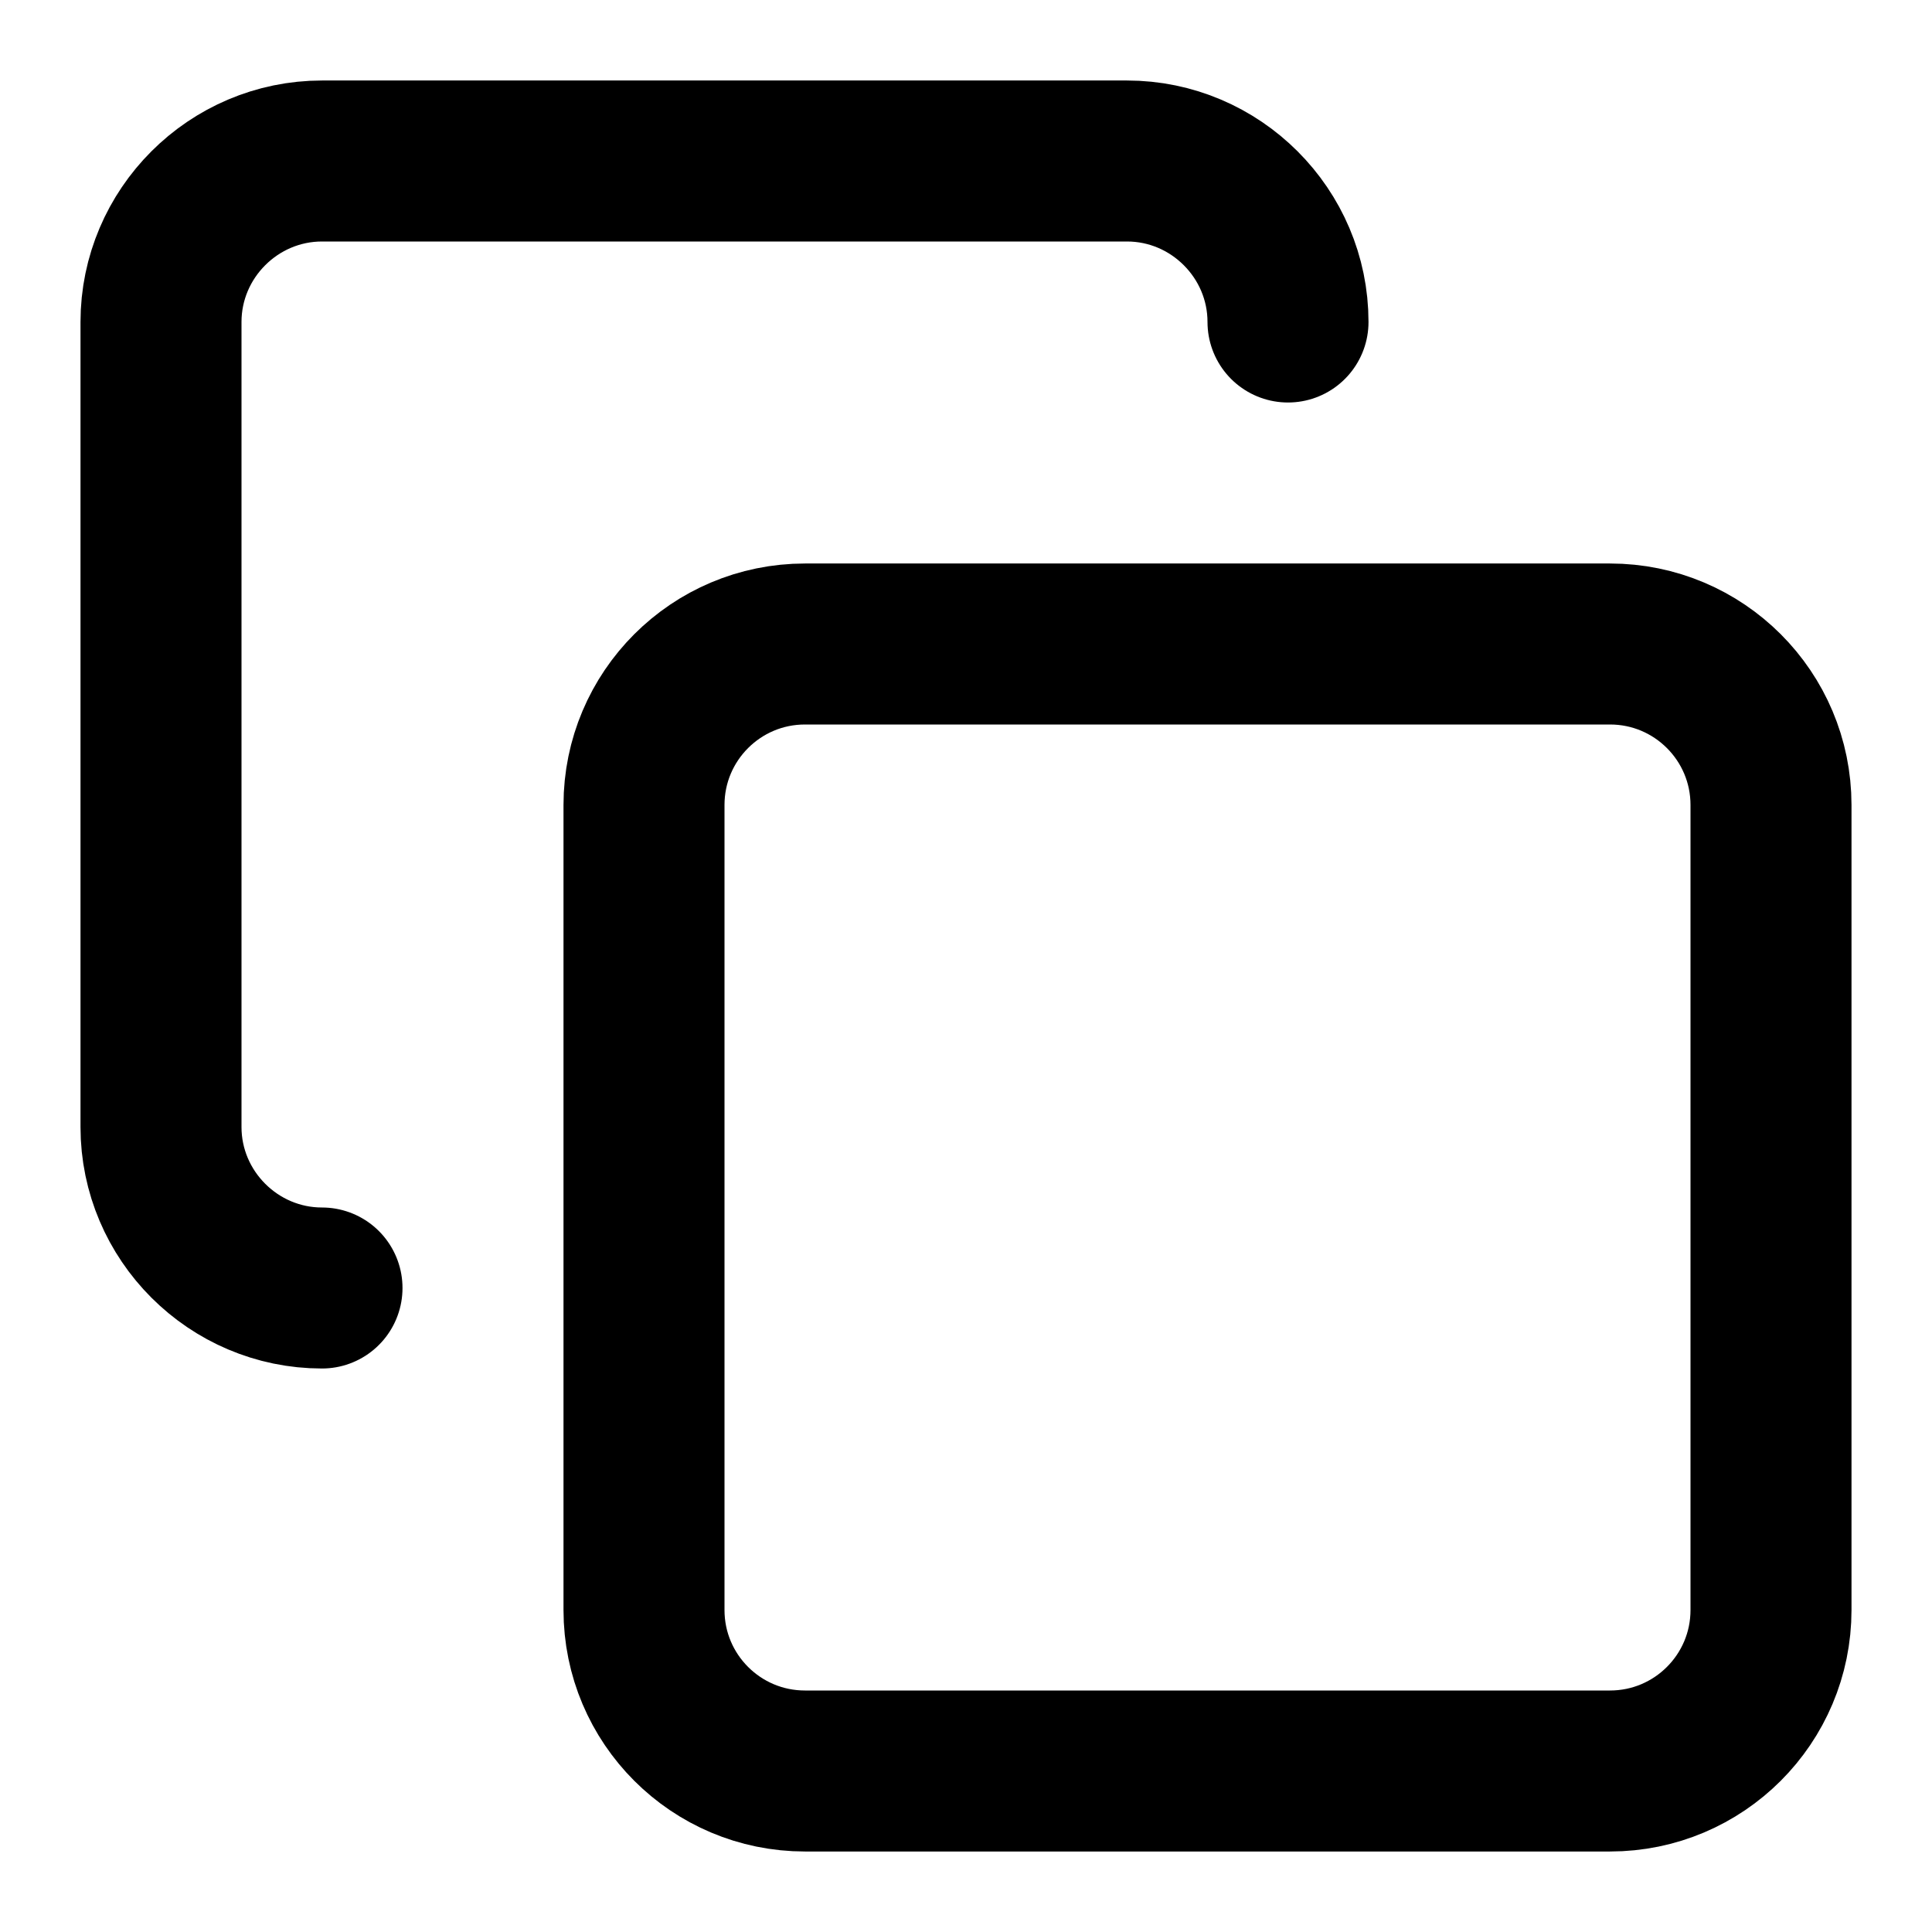
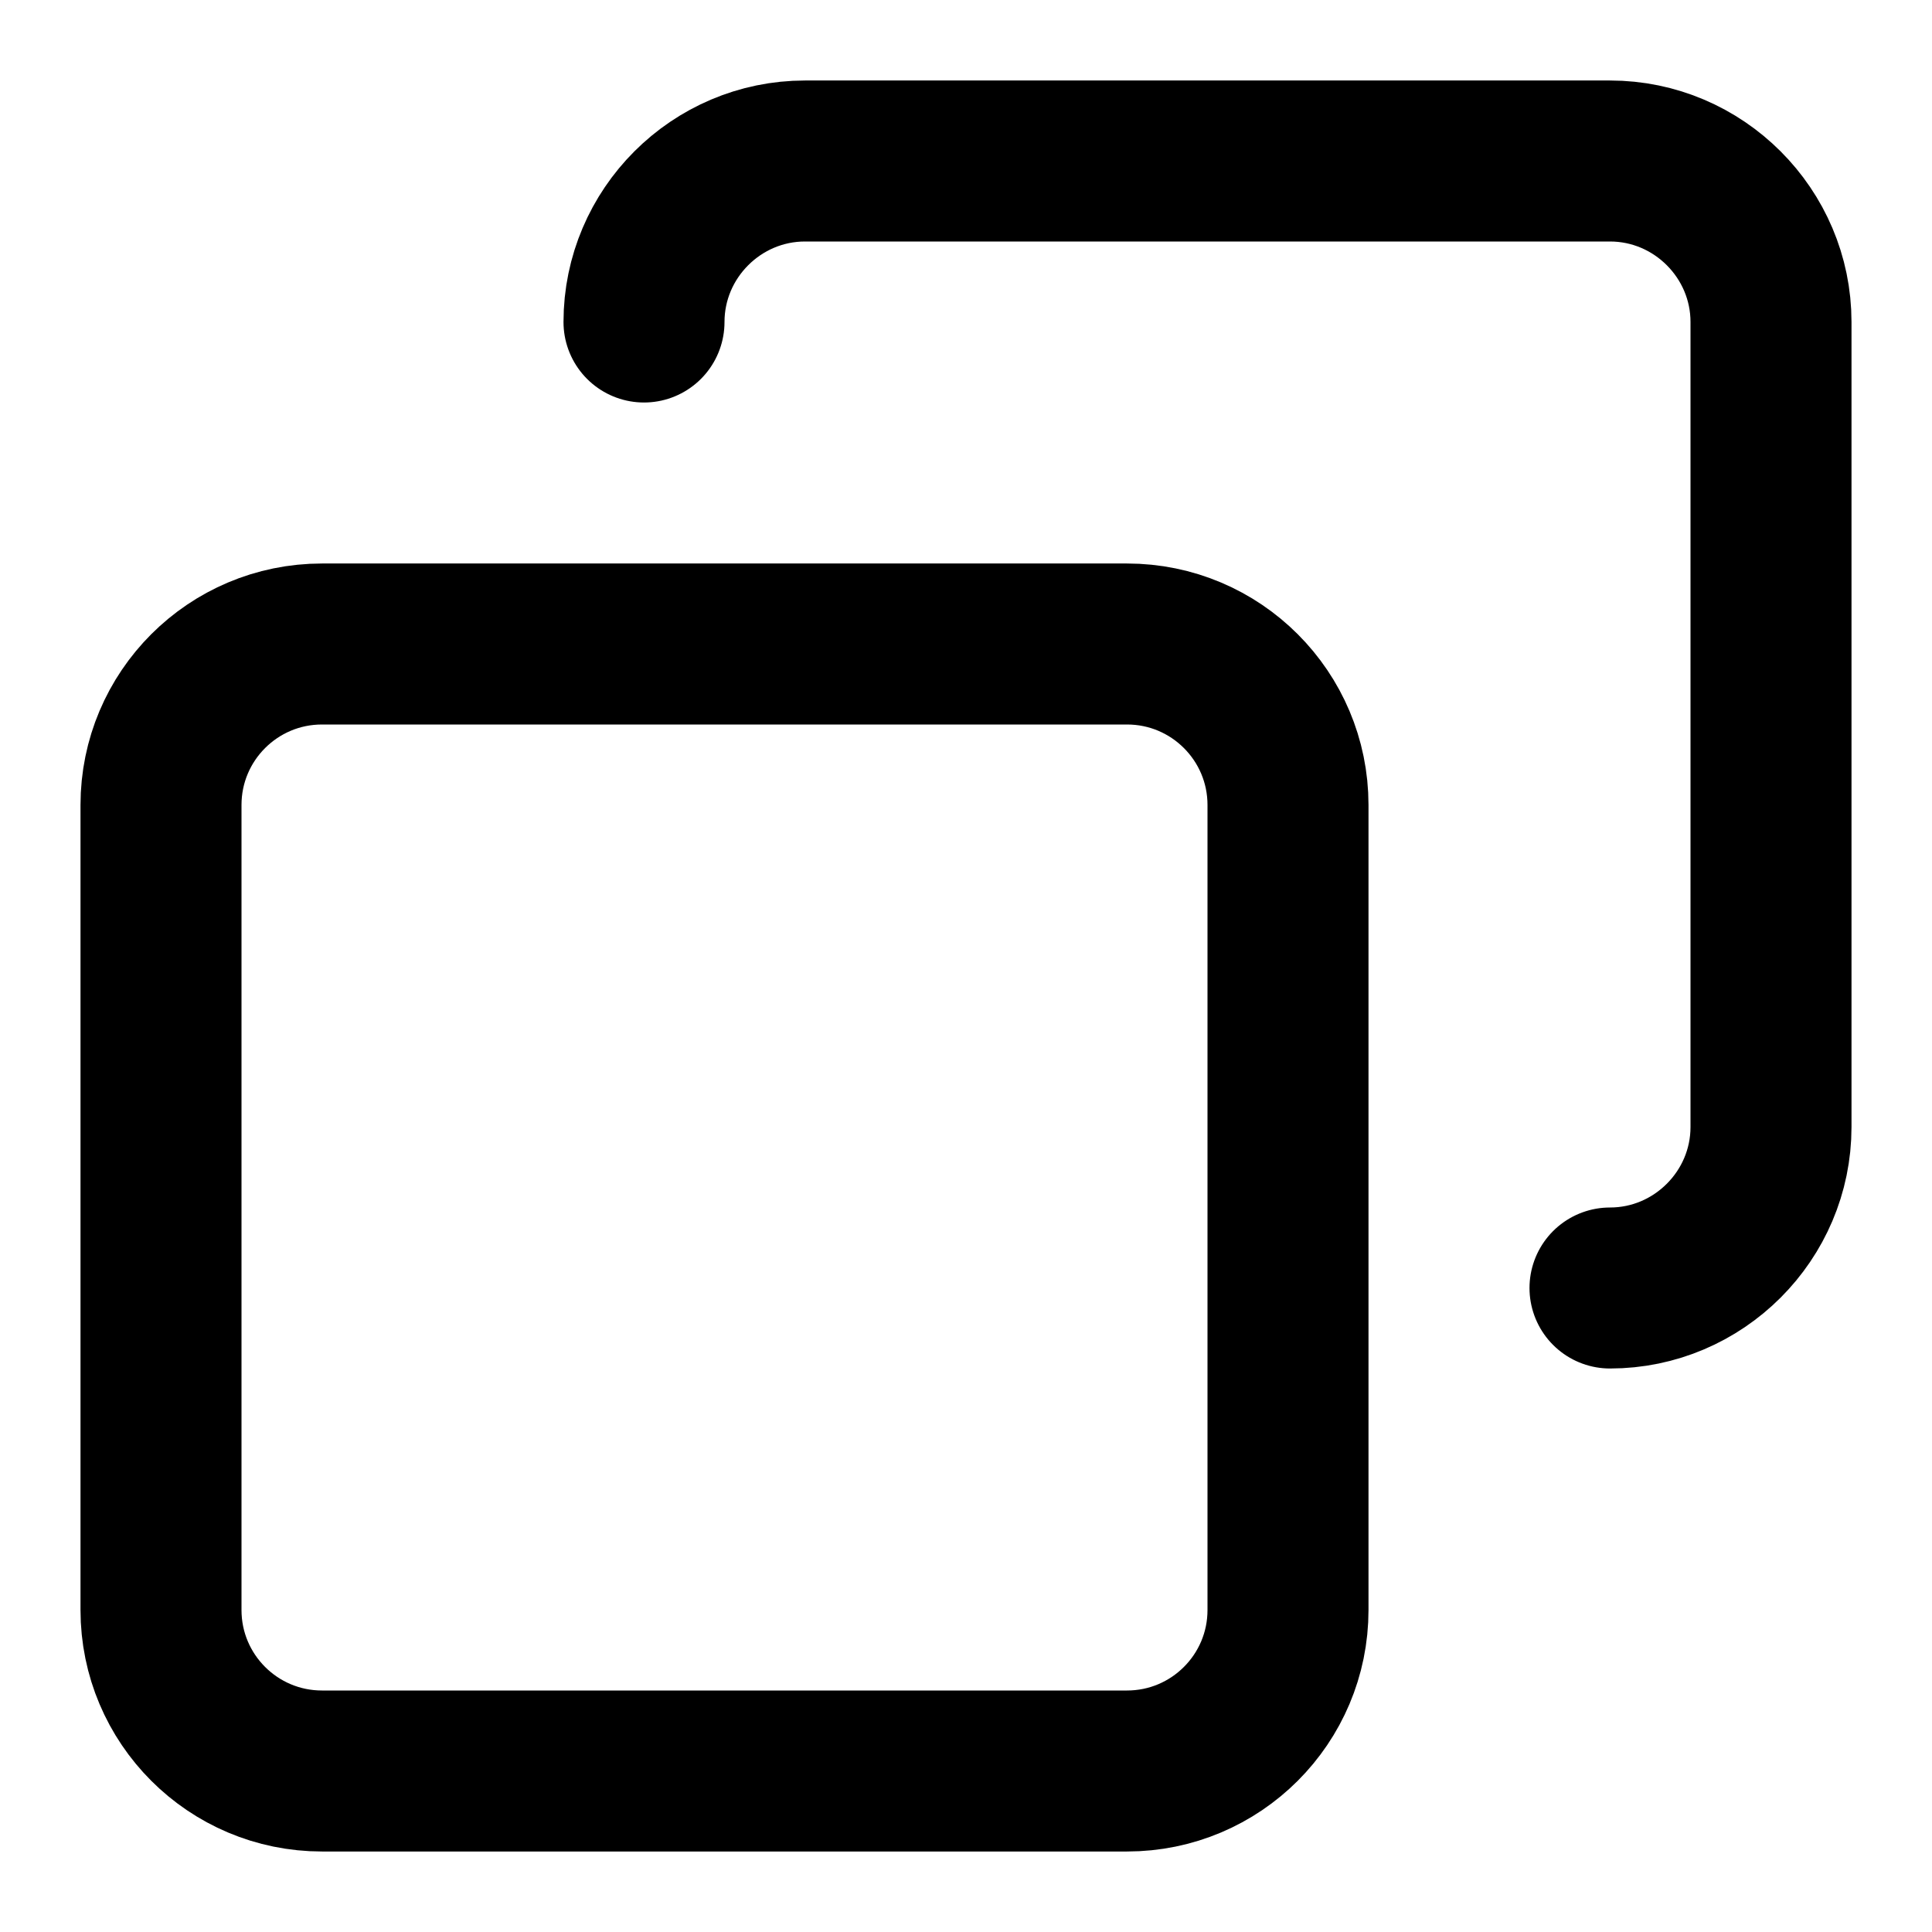
<svg xmlns="http://www.w3.org/2000/svg" viewBox="0 0 24 24" fill="none" stroke="currentColor" stroke-width="2" stroke-linecap="round" stroke-linejoin="round">
-   <rect width="14" height="14" x="8" y="8" rx="2" ry="2" />
-   <path d="M4 16c-1.1 0-2-.9-2-2V4c0-1.1.9-2 2-2h10c1.1 0 2 .9 2 2" />
+   <g transform="rotate(90 12 12)">
+     <rect width="14" height="14" x="8" y="8" rx="2" ry="2" />
+     <path d="M4 16c-1.1 0-2-.9-2-2V4c0-1.1.9-2 2-2h10c1.1 0 2 .9 2 2" />
+   </g>
</svg>
